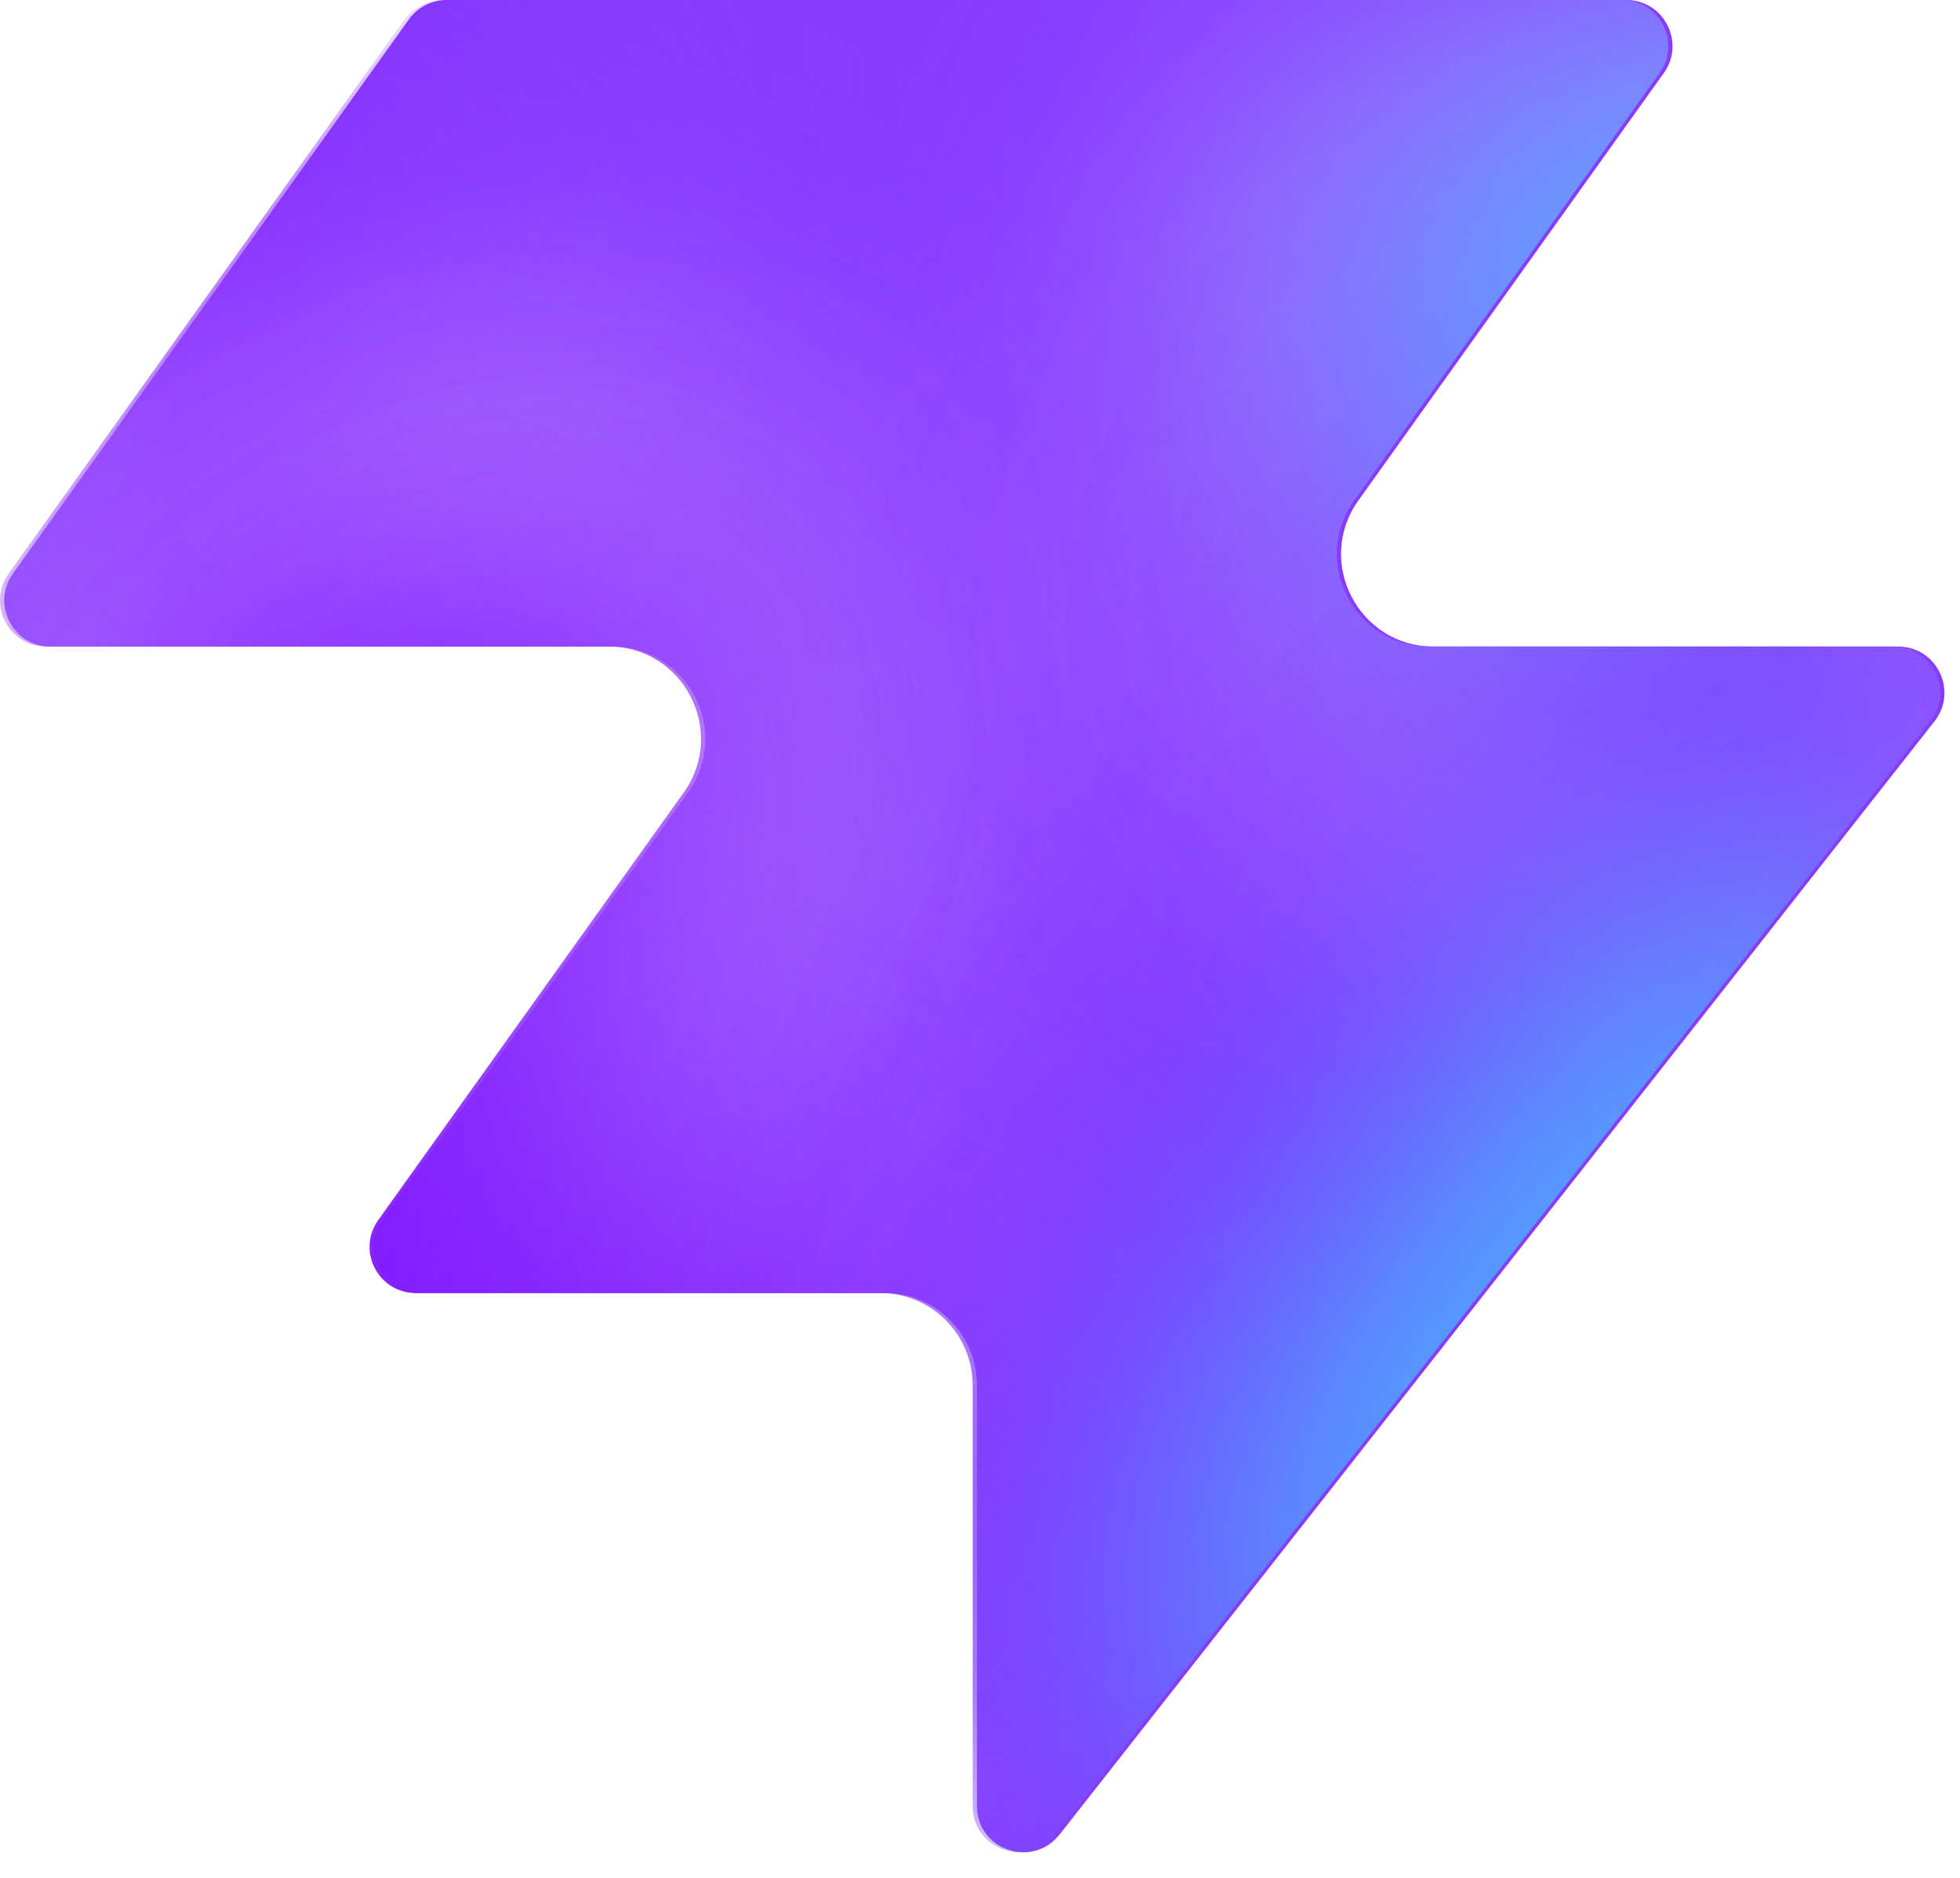
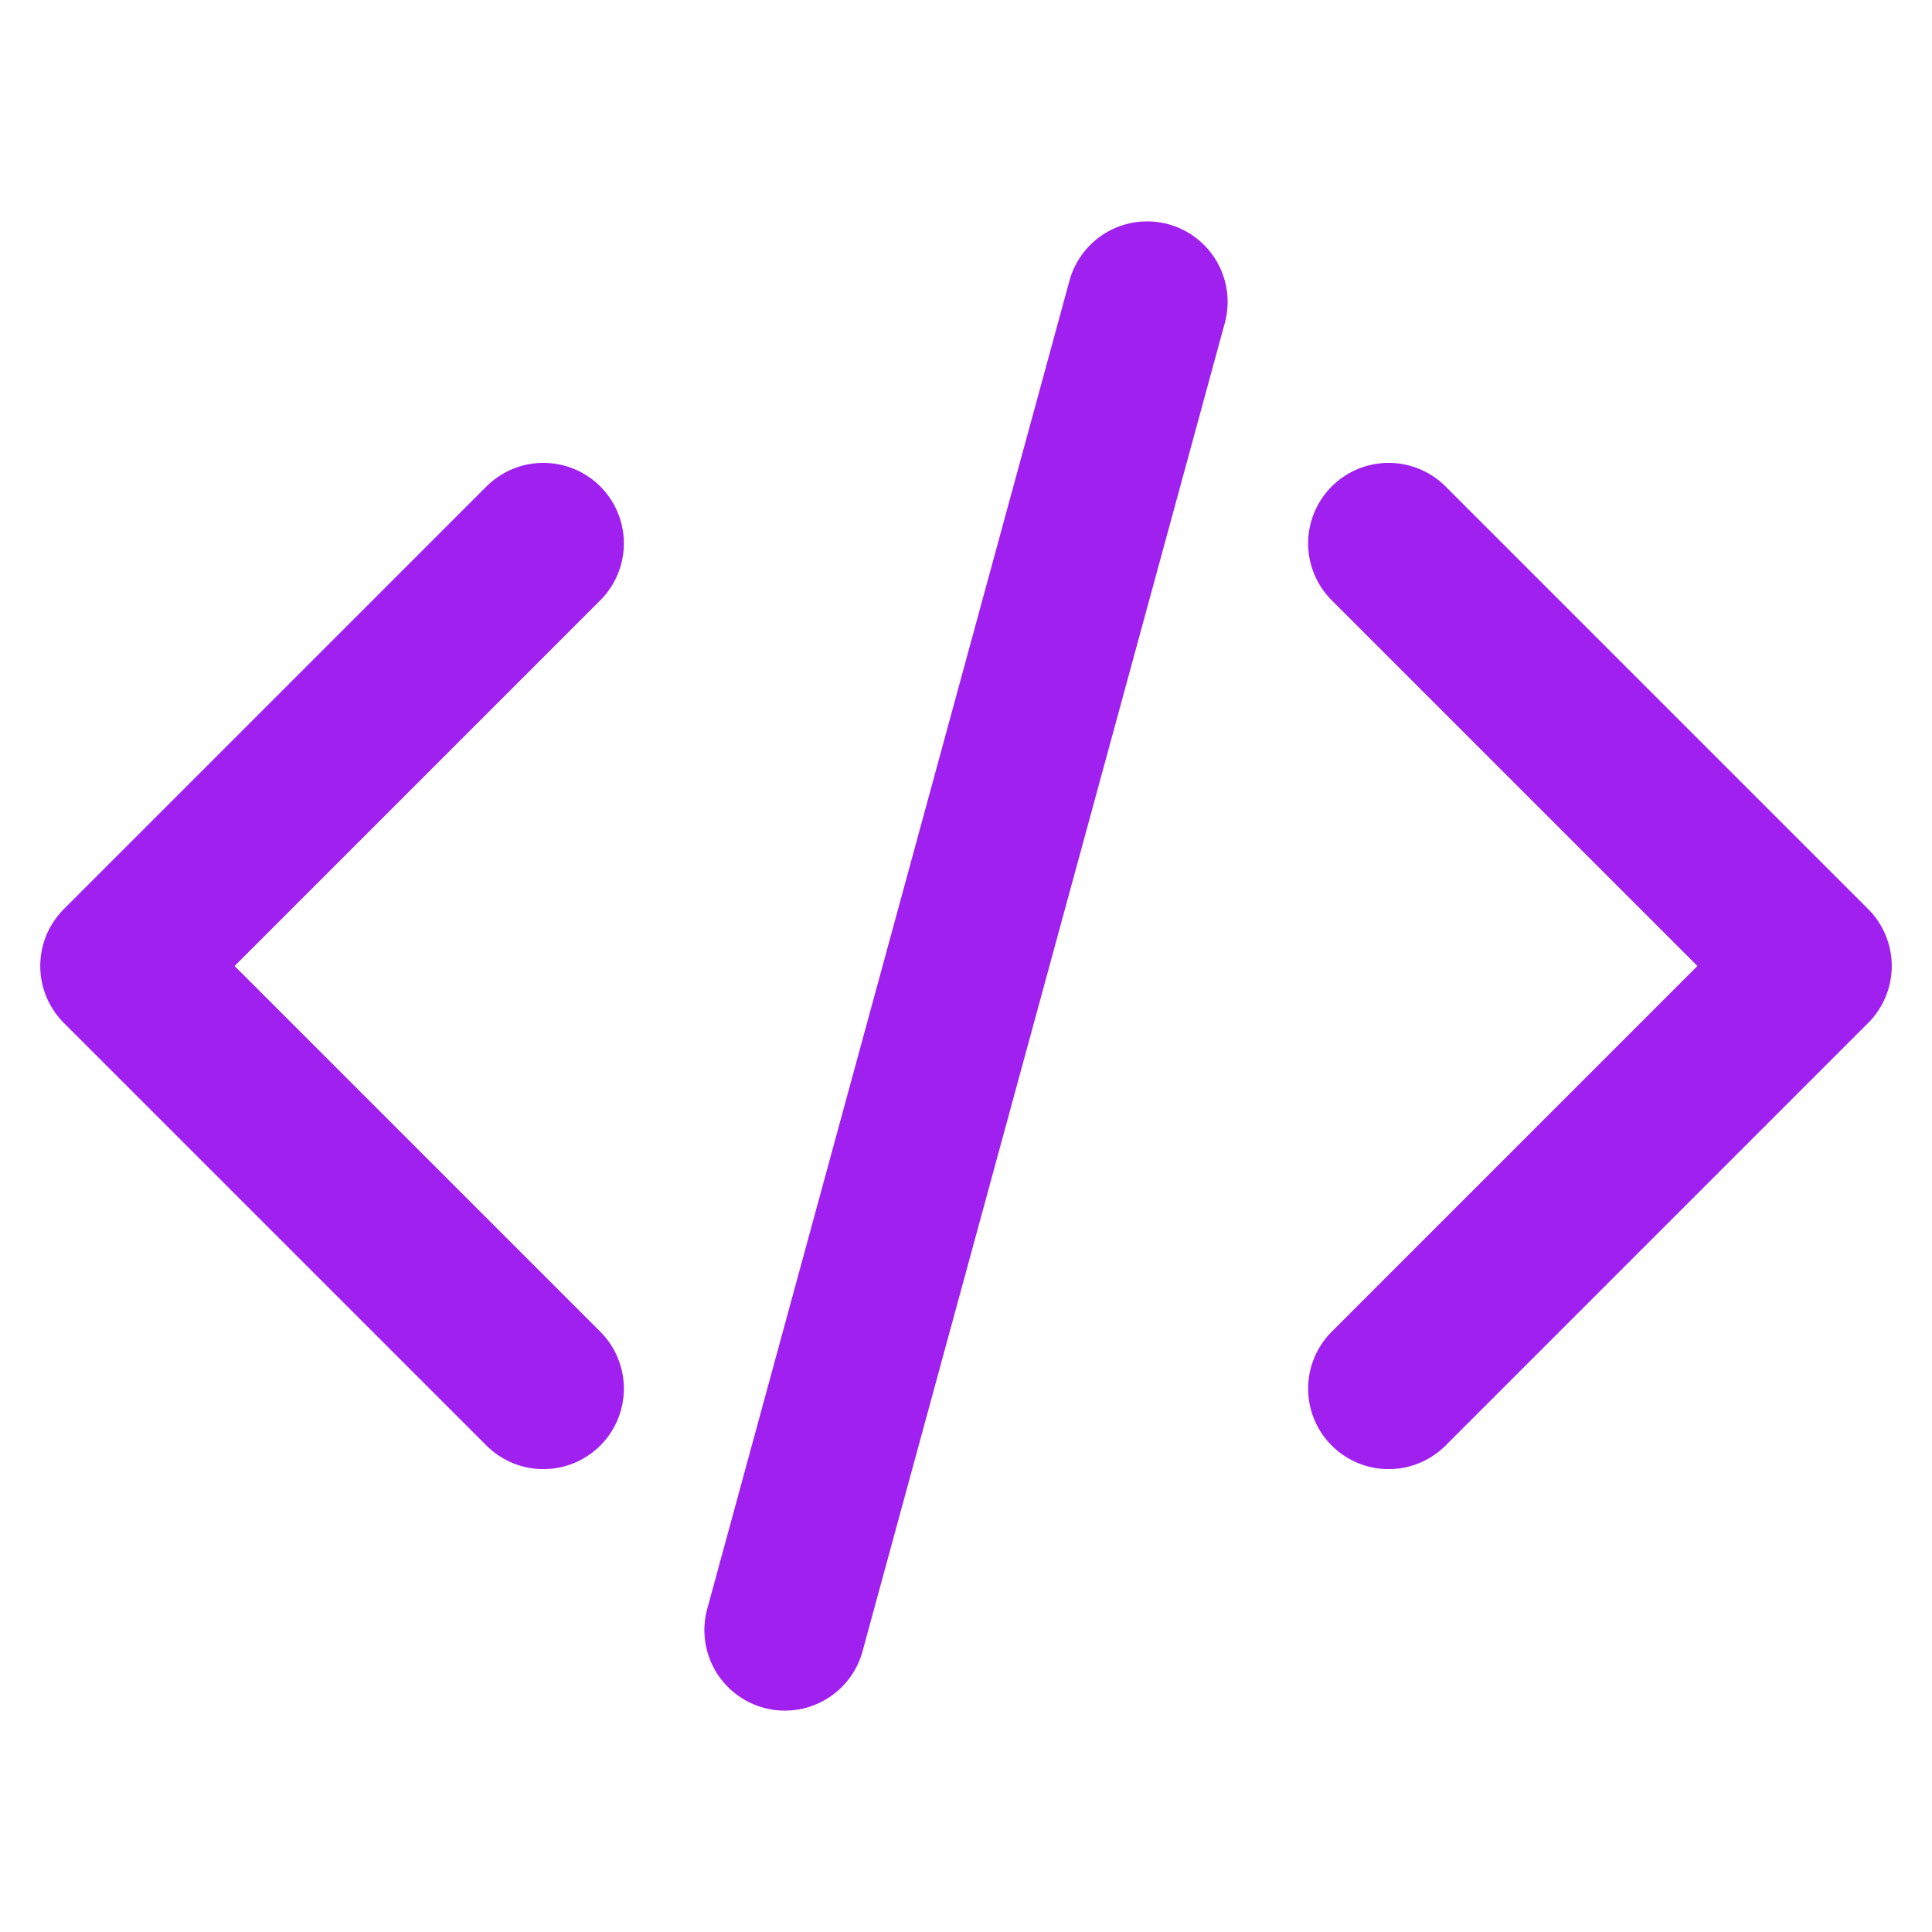
- <svg xmlns="http://www.w3.org/2000/svg" width="48" height="46" fill="none" viewBox="0 0 48 46">
-   <path fill="#863bff" d="M25.946 44.938c-.664.845-2.021.375-2.021-.698V33.937a2.26 2.26 0 0 0-2.262-2.262H10.287c-.92 0-1.456-1.04-.92-1.788l7.48-10.471c1.07-1.497 0-3.578-1.842-3.578H1.237c-.92 0-1.456-1.04-.92-1.788L10.013.474c.214-.297.556-.474.92-.474h28.894c.92 0 1.456 1.04.92 1.788l-7.48 10.471c-1.07 1.498 0 3.579 1.842 3.579h11.377c.943 0 1.473 1.088.89 1.83L25.947 44.94z" style="fill:#863bff;fill:color(display-p3 .525 .23 1);fill-opacity:1" />
-   <mask id="a" width="48" height="46" x="0" y="0" maskUnits="userSpaceOnUse" style="mask-type:alpha">
-     <path fill="#000" d="M25.842 44.938c-.664.844-2.021.375-2.021-.698V33.937a2.26 2.26 0 0 0-2.262-2.262H10.183c-.92 0-1.456-1.04-.92-1.788l7.48-10.471c1.07-1.498 0-3.579-1.842-3.579H1.133c-.92 0-1.456-1.04-.92-1.787L9.91.473c.214-.297.556-.474.92-.474h28.894c.92 0 1.456 1.04.92 1.788l-7.48 10.471c-1.07 1.498 0 3.578 1.842 3.578h11.377c.943 0 1.473 1.088.89 1.832L25.843 44.94z" style="fill:#000;fill-opacity:1" />
-   </mask>
-   <g mask="url(#a)">
-     <g filter="url(#b)">
-       <ellipse cx="5.508" cy="14.704" fill="#ede6ff" rx="5.508" ry="14.704" style="fill:#ede6ff;fill:color(display-p3 .927 .903 1);fill-opacity:1" transform="matrix(.00324 1 1 -.00324 -4.47 31.516)" />
-     </g>
-     <g filter="url(#c)">
-       <ellipse cx="10.399" cy="29.851" fill="#ede6ff" rx="10.399" ry="29.851" style="fill:#ede6ff;fill:color(display-p3 .927 .903 1);fill-opacity:1" transform="matrix(.00324 1 1 -.00324 -39.328 7.883)" />
-     </g>
-     <g filter="url(#d)">
-       <ellipse cx="5.508" cy="30.487" fill="#7e14ff" rx="5.508" ry="30.487" style="fill:#7e14ff;fill:color(display-p3 .492 .077 1);fill-opacity:1" transform="rotate(89.814 -25.913 -14.639)scale(1 -1)" />
-     </g>
-     <g filter="url(#e)">
-       <ellipse cx="5.508" cy="30.599" fill="#7e14ff" rx="5.508" ry="30.599" style="fill:#7e14ff;fill:color(display-p3 .492 .077 1);fill-opacity:1" transform="rotate(89.814 -32.644 -3.334)scale(1 -1)" />
-     </g>
-     <g filter="url(#f)">
-       <ellipse cx="5.508" cy="30.599" fill="#7e14ff" rx="5.508" ry="30.599" style="fill:#7e14ff;fill:color(display-p3 .492 .077 1);fill-opacity:1" transform="matrix(.00324 1 1 -.00324 -34.34 30.47)" />
-     </g>
-     <g filter="url(#g)">
-       <ellipse cx="14.072" cy="22.078" fill="#ede6ff" rx="14.072" ry="22.078" style="fill:#ede6ff;fill:color(display-p3 .927 .903 1);fill-opacity:1" transform="rotate(93.35 24.506 48.493)scale(-1 1)" />
-     </g>
-     <g filter="url(#h)">
-       <ellipse cx="3.47" cy="21.501" fill="#7e14ff" rx="3.47" ry="21.501" style="fill:#7e14ff;fill:color(display-p3 .492 .077 1);fill-opacity:1" transform="rotate(89.009 28.708 47.59)scale(-1 1)" />
-     </g>
-     <g filter="url(#i)">
-       <ellipse cx="3.47" cy="21.501" fill="#7e14ff" rx="3.47" ry="21.501" style="fill:#7e14ff;fill:color(display-p3 .492 .077 1);fill-opacity:1" transform="rotate(89.009 28.708 47.59)scale(-1 1)" />
-     </g>
-     <g filter="url(#j)">
-       <ellipse cx=".387" cy="8.972" fill="#7e14ff" rx="4.407" ry="29.108" style="fill:#7e14ff;fill:color(display-p3 .492 .077 1);fill-opacity:1" transform="rotate(39.51 .387 8.972)" />
-     </g>
-     <g filter="url(#k)">
-       <ellipse cx="47.523" cy="-6.092" fill="#7e14ff" rx="4.407" ry="29.108" style="fill:#7e14ff;fill:color(display-p3 .492 .077 1);fill-opacity:1" transform="rotate(37.892 47.523 -6.092)" />
-     </g>
-     <g filter="url(#l)">
-       <ellipse cx="41.412" cy="6.333" fill="#47bfff" rx="5.971" ry="9.665" style="fill:#47bfff;fill:color(display-p3 .28 .748 1);fill-opacity:1" transform="rotate(37.892 41.412 6.333)" />
-     </g>
-     <g filter="url(#m)">
-       <ellipse cx="-1.879" cy="38.332" fill="#7e14ff" rx="4.407" ry="29.108" style="fill:#7e14ff;fill:color(display-p3 .492 .077 1);fill-opacity:1" transform="rotate(37.892 -1.88 38.332)" />
-     </g>
-     <g filter="url(#n)">
-       <ellipse cx="-1.879" cy="38.332" fill="#7e14ff" rx="4.407" ry="29.108" style="fill:#7e14ff;fill:color(display-p3 .492 .077 1);fill-opacity:1" transform="rotate(37.892 -1.88 38.332)" />
-     </g>
-     <g filter="url(#o)">
-       <ellipse cx="35.651" cy="29.907" fill="#7e14ff" rx="4.407" ry="29.108" style="fill:#7e14ff;fill:color(display-p3 .492 .077 1);fill-opacity:1" transform="rotate(37.892 35.651 29.907)" />
-     </g>
-     <g filter="url(#p)">
-       <ellipse cx="38.418" cy="32.4" fill="#47bfff" rx="5.971" ry="15.297" style="fill:#47bfff;fill:color(display-p3 .28 .748 1);fill-opacity:1" transform="rotate(37.892 38.418 32.4)" />
-     </g>
-   </g>
-   <defs>
-     <filter id="b" width="60.045" height="41.654" x="-19.77" y="16.149" color-interpolation-filters="sRGB" filterUnits="userSpaceOnUse">
-       <feFlood flood-opacity="0" result="BackgroundImageFix" />
-       <feBlend in="SourceGraphic" in2="BackgroundImageFix" result="shape" />
-       <feGaussianBlur result="effect1_foregroundBlur_2002_17158" stdDeviation="7.659" />
-     </filter>
-     <filter id="c" width="90.34" height="51.437" x="-54.613" y="-7.533" color-interpolation-filters="sRGB" filterUnits="userSpaceOnUse">
-       <feFlood flood-opacity="0" result="BackgroundImageFix" />
-       <feBlend in="SourceGraphic" in2="BackgroundImageFix" result="shape" />
-       <feGaussianBlur result="effect1_foregroundBlur_2002_17158" stdDeviation="7.659" />
-     </filter>
-     <filter id="d" width="79.355" height="29.4" x="-49.64" y="2.03" color-interpolation-filters="sRGB" filterUnits="userSpaceOnUse">
-       <feFlood flood-opacity="0" result="BackgroundImageFix" />
-       <feBlend in="SourceGraphic" in2="BackgroundImageFix" result="shape" />
-       <feGaussianBlur result="effect1_foregroundBlur_2002_17158" stdDeviation="4.596" />
-     </filter>
-     <filter id="e" width="79.579" height="29.4" x="-45.045" y="20.029" color-interpolation-filters="sRGB" filterUnits="userSpaceOnUse">
-       <feFlood flood-opacity="0" result="BackgroundImageFix" />
-       <feBlend in="SourceGraphic" in2="BackgroundImageFix" result="shape" />
-       <feGaussianBlur result="effect1_foregroundBlur_2002_17158" stdDeviation="4.596" />
-     </filter>
-     <filter id="f" width="79.579" height="29.4" x="-43.513" y="21.178" color-interpolation-filters="sRGB" filterUnits="userSpaceOnUse">
-       <feFlood flood-opacity="0" result="BackgroundImageFix" />
-       <feBlend in="SourceGraphic" in2="BackgroundImageFix" result="shape" />
-       <feGaussianBlur result="effect1_foregroundBlur_2002_17158" stdDeviation="4.596" />
-     </filter>
-     <filter id="g" width="74.749" height="58.852" x="15.756" y="-17.901" color-interpolation-filters="sRGB" filterUnits="userSpaceOnUse">
-       <feFlood flood-opacity="0" result="BackgroundImageFix" />
-       <feBlend in="SourceGraphic" in2="BackgroundImageFix" result="shape" />
-       <feGaussianBlur result="effect1_foregroundBlur_2002_17158" stdDeviation="7.659" />
-     </filter>
-     <filter id="h" width="61.377" height="25.362" x="23.548" y="2.284" color-interpolation-filters="sRGB" filterUnits="userSpaceOnUse">
-       <feFlood flood-opacity="0" result="BackgroundImageFix" />
-       <feBlend in="SourceGraphic" in2="BackgroundImageFix" result="shape" />
-       <feGaussianBlur result="effect1_foregroundBlur_2002_17158" stdDeviation="4.596" />
-     </filter>
-     <filter id="i" width="61.377" height="25.362" x="23.548" y="2.284" color-interpolation-filters="sRGB" filterUnits="userSpaceOnUse">
-       <feFlood flood-opacity="0" result="BackgroundImageFix" />
-       <feBlend in="SourceGraphic" in2="BackgroundImageFix" result="shape" />
-       <feGaussianBlur result="effect1_foregroundBlur_2002_17158" stdDeviation="4.596" />
-     </filter>
-     <filter id="j" width="56.045" height="63.649" x="-27.636" y="-22.853" color-interpolation-filters="sRGB" filterUnits="userSpaceOnUse">
-       <feFlood flood-opacity="0" result="BackgroundImageFix" />
-       <feBlend in="SourceGraphic" in2="BackgroundImageFix" result="shape" />
-       <feGaussianBlur result="effect1_foregroundBlur_2002_17158" stdDeviation="4.596" />
-     </filter>
-     <filter id="k" width="54.814" height="64.646" x="20.116" y="-38.415" color-interpolation-filters="sRGB" filterUnits="userSpaceOnUse">
-       <feFlood flood-opacity="0" result="BackgroundImageFix" />
-       <feBlend in="SourceGraphic" in2="BackgroundImageFix" result="shape" />
-       <feGaussianBlur result="effect1_foregroundBlur_2002_17158" stdDeviation="4.596" />
-     </filter>
-     <filter id="l" width="33.541" height="35.313" x="24.641" y="-11.323" color-interpolation-filters="sRGB" filterUnits="userSpaceOnUse">
-       <feFlood flood-opacity="0" result="BackgroundImageFix" />
-       <feBlend in="SourceGraphic" in2="BackgroundImageFix" result="shape" />
-       <feGaussianBlur result="effect1_foregroundBlur_2002_17158" stdDeviation="4.596" />
-     </filter>
-     <filter id="m" width="54.814" height="64.646" x="-29.286" y="6.009" color-interpolation-filters="sRGB" filterUnits="userSpaceOnUse">
-       <feFlood flood-opacity="0" result="BackgroundImageFix" />
-       <feBlend in="SourceGraphic" in2="BackgroundImageFix" result="shape" />
-       <feGaussianBlur result="effect1_foregroundBlur_2002_17158" stdDeviation="4.596" />
-     </filter>
-     <filter id="n" width="54.814" height="64.646" x="-29.286" y="6.009" color-interpolation-filters="sRGB" filterUnits="userSpaceOnUse">
-       <feFlood flood-opacity="0" result="BackgroundImageFix" />
-       <feBlend in="SourceGraphic" in2="BackgroundImageFix" result="shape" />
-       <feGaussianBlur result="effect1_foregroundBlur_2002_17158" stdDeviation="4.596" />
-     </filter>
-     <filter id="o" width="54.814" height="64.646" x="8.244" y="-2.416" color-interpolation-filters="sRGB" filterUnits="userSpaceOnUse">
-       <feFlood flood-opacity="0" result="BackgroundImageFix" />
-       <feBlend in="SourceGraphic" in2="BackgroundImageFix" result="shape" />
-       <feGaussianBlur result="effect1_foregroundBlur_2002_17158" stdDeviation="4.596" />
-     </filter>
-     <filter id="p" width="39.409" height="43.623" x="18.713" y="10.588" color-interpolation-filters="sRGB" filterUnits="userSpaceOnUse">
-       <feFlood flood-opacity="0" result="BackgroundImageFix" />
-       <feBlend in="SourceGraphic" in2="BackgroundImageFix" result="shape" />
-       <feGaussianBlur result="effect1_foregroundBlur_2002_17158" stdDeviation="4.596" />
-     </filter>
-   </defs>
+ <svg xmlns="http://www.w3.org/2000/svg" fill="none" viewBox="0 0 24 24" stroke-width="2" stroke="#A020F0" class="size-6">
+   <path stroke-linecap="round" stroke-linejoin="round" d="M17.25 6.75 22.5 12l-5.25 5.25m-10.5 0L1.5 12l5.25-5.25m7.5-3-4.5 16.5" />
</svg>
